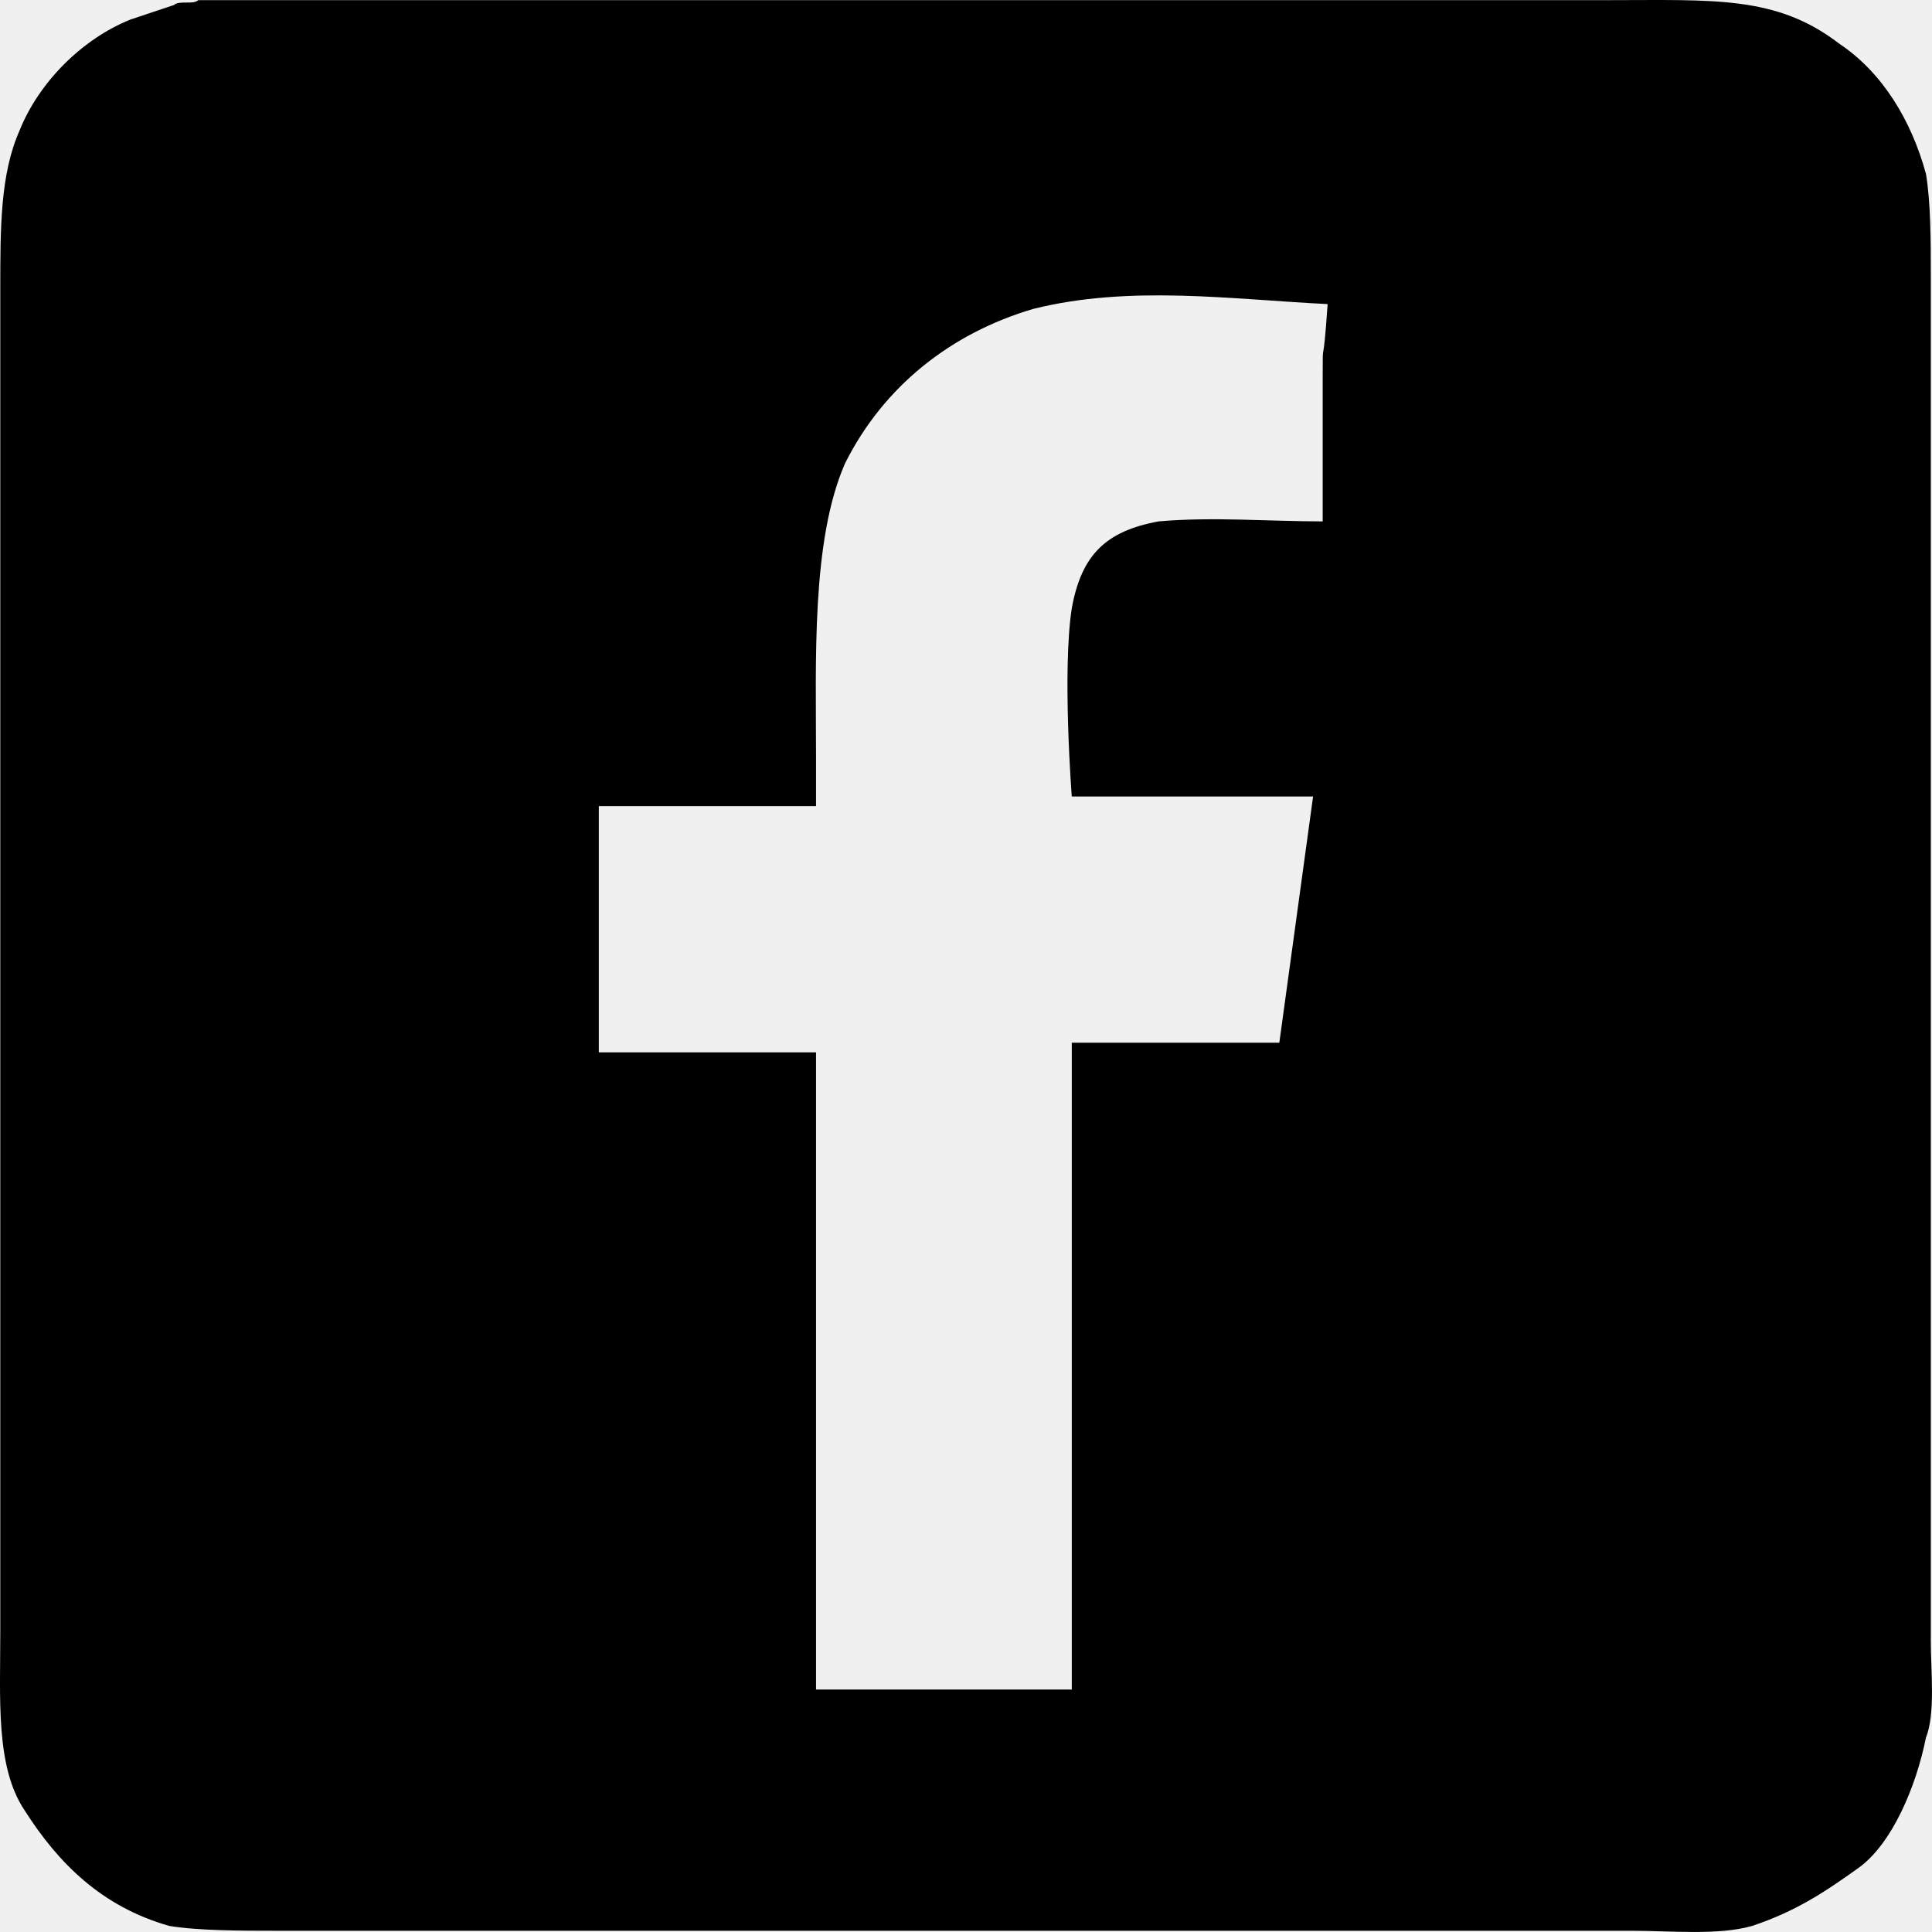
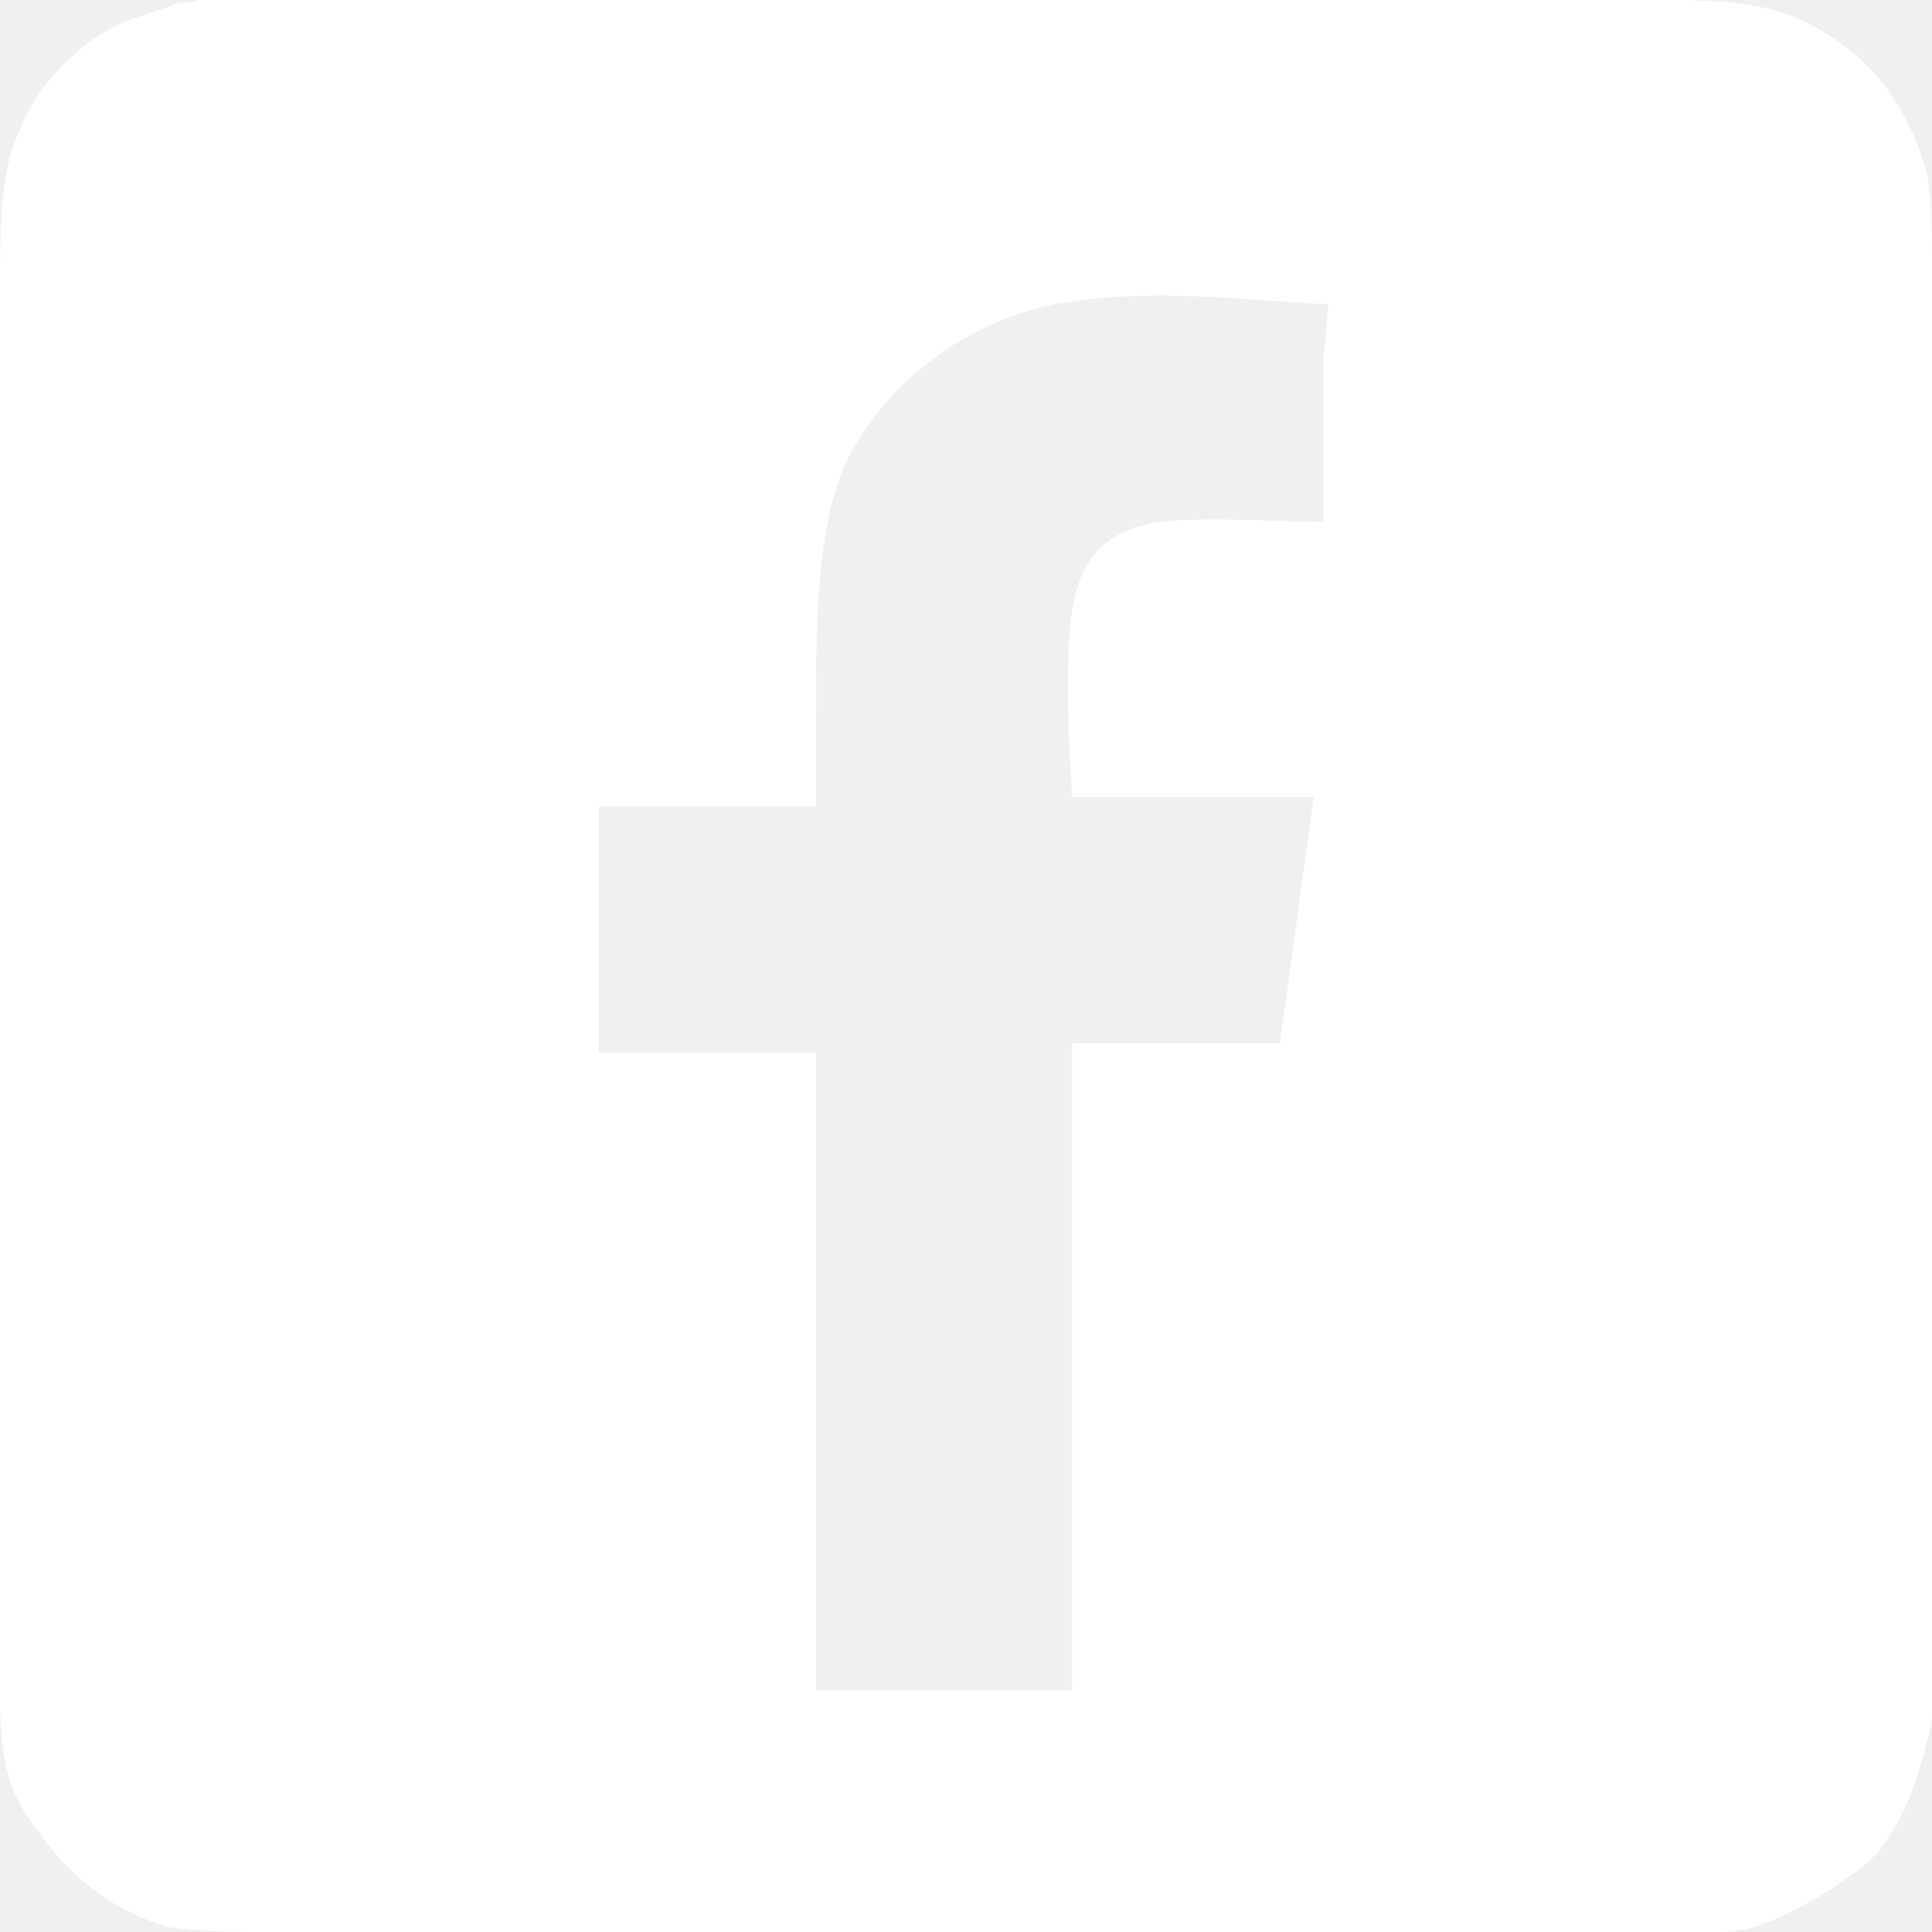
- <svg xmlns="http://www.w3.org/2000/svg" version="1.1" id="Layer_1" x="0px" y="0px" width="40px" height="40px" viewBox="0 0 40 40" enable-background="new 0 0 40 40" xml:space="preserve">
-   <path d="M39.975,33.98V5.699c0-0.699,0-1.5-0.1-2.099c-0.3-1.1-0.898-2.099-1.799-2.698c-1.299-1-2.598-0.899-4.797-0.899H4.104  c-0.1,0.1-0.399,0-0.5,0.1c-0.3,0.1-0.6,0.2-0.899,0.3C1.706,0.801,0.806,1.701,0.406,2.7c-0.4,0.899-0.4,2-0.4,3.297v27.782  c0,1.399-0.1,2.799,0.5,3.697c0.699,1.1,1.599,2,2.998,2.398c0.6,0.1,1.499,0.1,2.198,0.1h28.077c0.801,0,1.8,0.101,2.498-0.1  c0.9-0.3,1.5-0.699,2.199-1.199c0.699-0.499,1.199-1.697,1.398-2.697C40.074,35.48,39.975,34.58,39.975,33.98z M27.385,7.796  c0,1.5,0,1.5,0,2.999c-1.1,0-2.299-0.099-3.396,0c-1.1,0.2-1.6,0.7-1.799,1.799c-0.201,1.3,0,3.897,0,3.897s0.799,0,1,0h3.996  l-0.699,5.097h-4.297V34.98h-5.295V21.788h-4.497V16.69h4.497v-0.999c0-1.999-0.1-4.498,0.6-6.096  c0.799-1.6,2.198-2.699,3.896-3.199c1.998-0.5,4.098-0.199,6.096-0.1C27.385,7.796,27.385,6.897,27.385,7.796z" />
-   <g id="Layer_2" display="none">
-     <g display="inline">
-       <path fill="#FF0000" d="M803.8,49.2v896h-1436v-896H803.8 M805.8,47.2h-1440v900h1440V47.2L805.8,47.2z" />
+ <svg xmlns="http://www.w3.org/2000/svg" version="1.1" id="Layer_1" x="0px" y="0px" viewBox="0 0 40 40" style="enable-background:new 0 0 40 40;" xml:space="preserve">
+   <style type="text/css">
+ 	.st0{fill:#FFFFFF;}
+ 	.st1{display:none;}
+ 	.st2{display:inline;}
+ 	.st3{fill:#FF0000;}
+ </style>
+   <g id="XMLID_1_">
+     <g>
+       <path class="st0" d="M40,34c0,0.6,0.1,1.5-0.1,2c-0.2,1-0.7,2.2-1.4,2.7c-0.7,0.5-1.3,0.9-2.2,1.2c-0.7,0.2-1.7,0.1-2.5,0.1H5.7    c-0.7,0-1.6,0-2.2-0.1c-1.4-0.4-2.3-1.3-3-2.4C-0.1,36.6,0,35.2,0,33.8V6c0-1.3,0-2.4,0.4-3.3c0.4-1,1.3-1.9,2.3-2.3    C3,0.3,3.3,0.2,3.6,0.1C3.7,0,4,0.1,4.1,0h29.2c2.2,0,3.5-0.1,4.8,0.9c0.9,0.6,1.5,1.6,1.8,2.7C40,4.2,40,5,40,5.7V34z M27.5,6.3    c-2-0.1-4.1-0.4-6.1,0.1c-1.7,0.5-3.1,1.6-3.9,3.2c-0.7,1.6-0.6,4.1-0.6,6.1v1h-4.5v5.1h4.5V35h5.3V21.6h4.3l0.7-5.1h-4    c-0.2,0-1,0-1,0s-0.2-2.6,0-3.9c0.2-1.1,0.7-1.6,1.8-1.8c1.1-0.1,2.3,0,3.4,0c0-1.5,0-1.5,0-3C27.4,6.9,27.4,7.8,27.5,6.3z" />
    </g>
-     <g display="inline">
-       <path fill="#FF0000" d="M-933.9,48.9v1330.5h-746.5V48.9H-933.9 M-932.2,47.2h-750v1334h750V47.2L-932.2,47.2z" />
+     <g>
+ 	</g>
+   </g>
+   <g id="Layer_2" class="st1">
+     <g class="st2">
+       <path class="st3" d="M803.8,49.2v896h-1436v-896L803.8,49.2 M805.8,47.2h-1440v900h1440V47.2L805.8,47.2z" />
+     </g>
+     <g class="st2">
+       <path class="st3" d="M-933.9,48.9v1330.5h-746.5V48.9H-933.9 M-932.2,47.2h-750v1334h750L-932.2,47.2L-932.2,47.2z" />
    </g>
  </g>
</svg>
